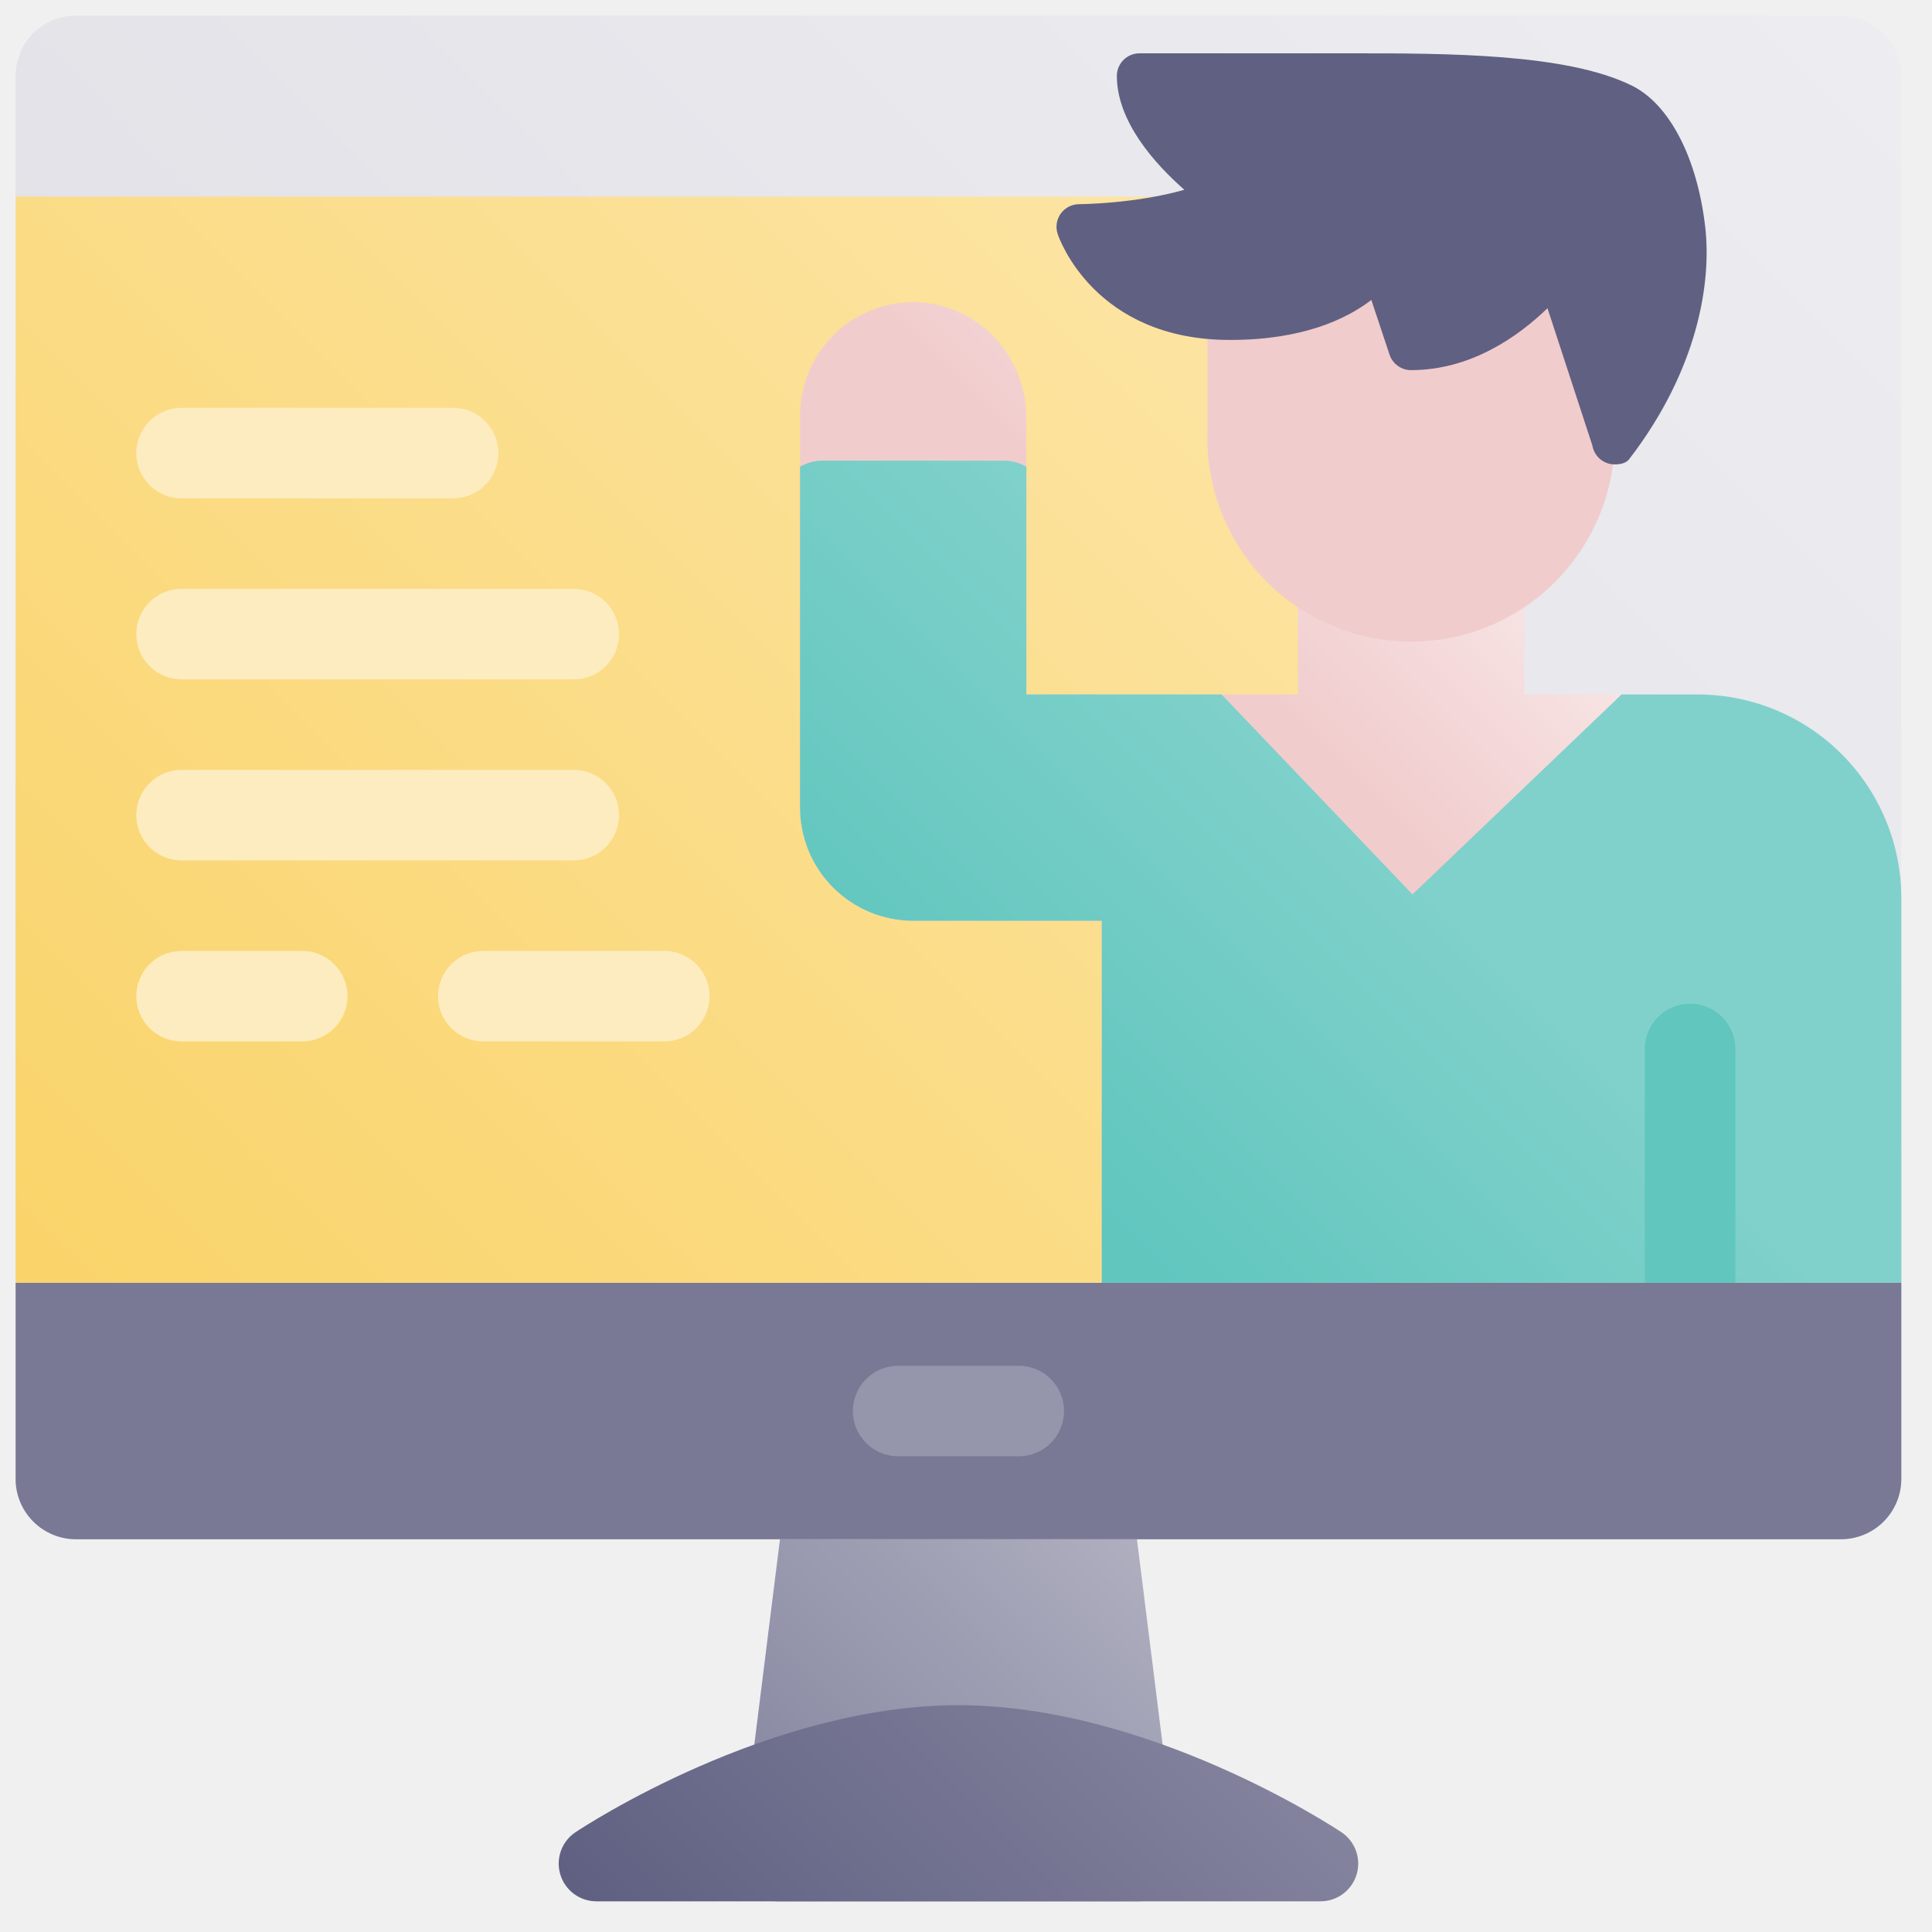
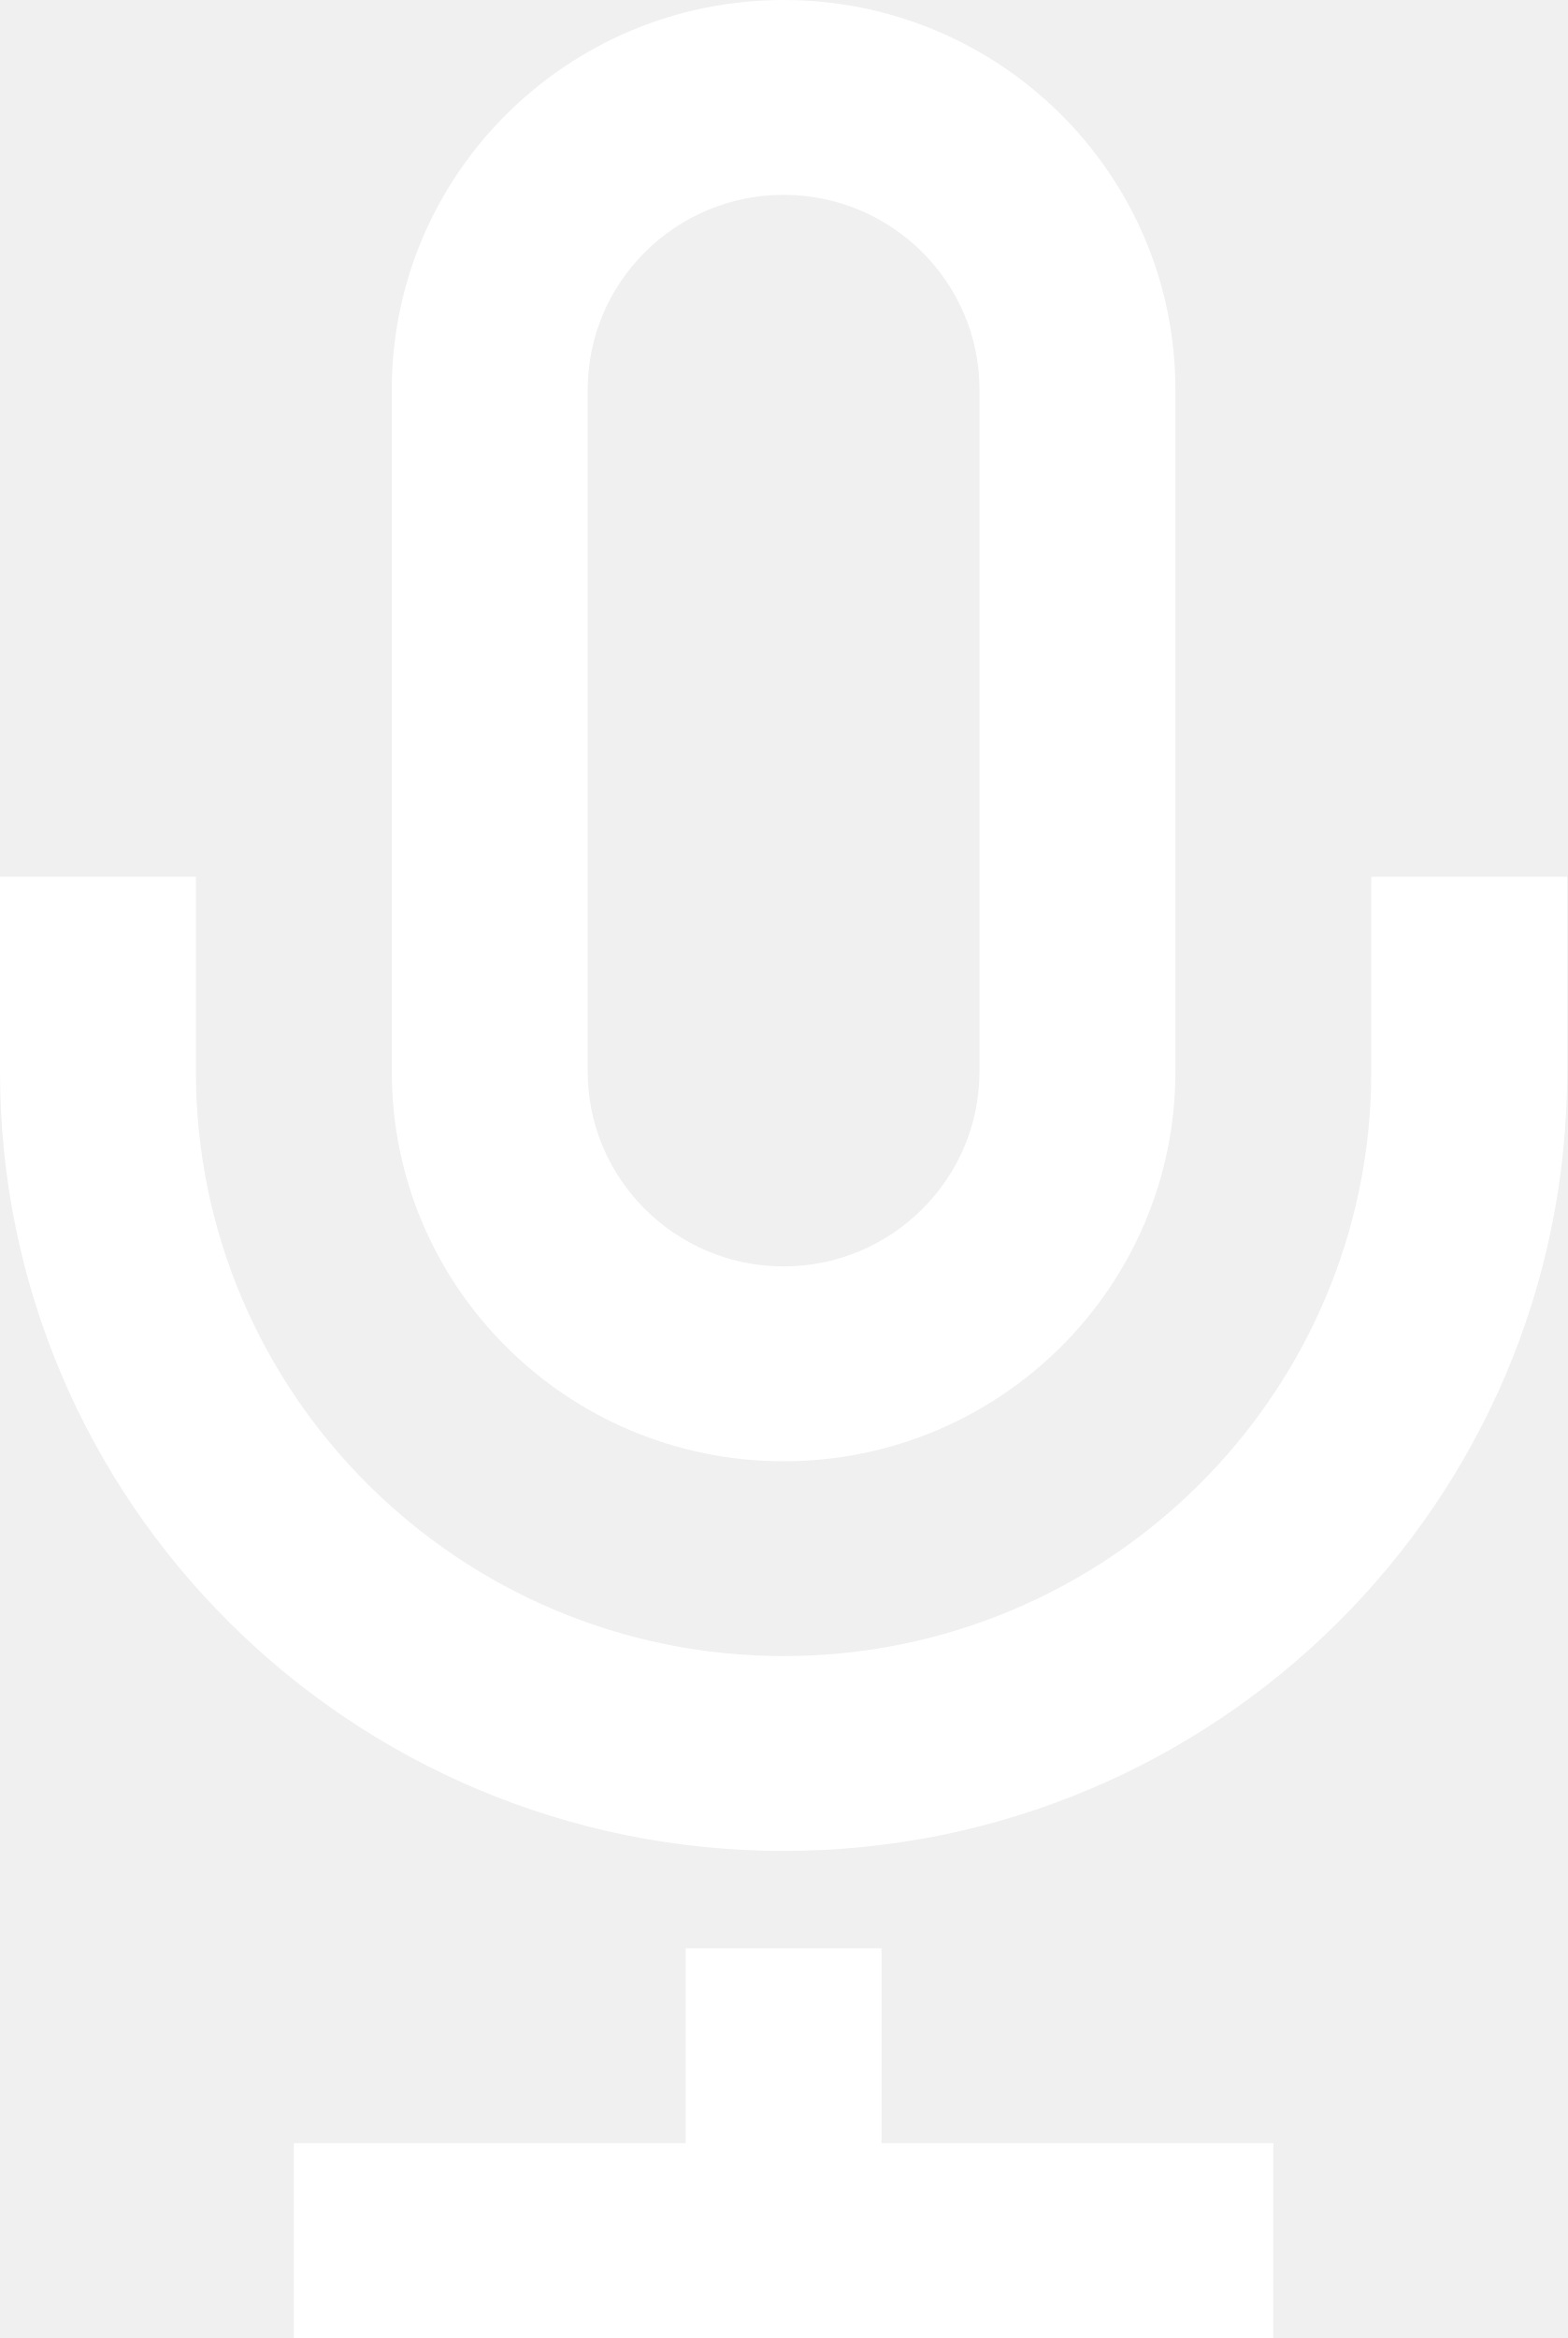
- <svg xmlns="http://www.w3.org/2000/svg" width="92" height="92" viewBox="0 0 92 92" fill="none">
-   <g clip-path="url(#clip0)">
-     <path d="M56.043 88.52L53.17 65.532C53.116 65.098 52.905 64.698 52.576 64.409C52.248 64.119 51.826 63.959 51.388 63.959H39.894C39.456 63.959 39.034 64.119 38.705 64.409C38.377 64.698 38.166 65.098 38.112 65.532L35.239 88.52C35.207 88.773 35.229 89.029 35.304 89.273C35.38 89.516 35.506 89.74 35.674 89.931C35.843 90.122 36.05 90.275 36.282 90.38C36.514 90.485 36.766 90.539 37.021 90.539H54.261C54.516 90.539 54.768 90.485 55 90.38C55.232 90.275 55.439 90.122 55.608 89.931C55.776 89.74 55.902 89.516 55.977 89.273C56.052 89.029 56.075 88.773 56.043 88.52Z" fill="url(#paint0_linear)" />
-     <path d="M63.878 87.249C63.508 87.001 54.701 81.2 45.641 81.2C36.581 81.2 27.775 87.001 27.404 87.249C27.083 87.462 26.84 87.774 26.71 88.136C26.58 88.499 26.57 88.894 26.682 89.263C26.793 89.632 27.021 89.955 27.33 90.185C27.64 90.415 28.015 90.539 28.4 90.539H62.882C63.267 90.539 63.642 90.415 63.952 90.185C64.261 89.955 64.489 89.632 64.6 89.263C64.712 88.894 64.702 88.499 64.572 88.136C64.442 87.774 64.199 87.462 63.878 87.249Z" fill="url(#paint1_linear)" />
-     <path d="M87.665 0.743H3.617C2.03 0.743 0.743 2.03 0.743 3.617V70.424C0.743 72.011 2.03 73.298 3.617 73.298H87.665C89.252 73.298 90.539 72.011 90.539 70.424V3.617C90.539 2.03 89.252 0.743 87.665 0.743Z" fill="url(#paint2_linear)" />
-     <path d="M90.539 61.086H0.743V70.424C0.743 71.186 1.046 71.917 1.585 72.456C2.124 72.995 2.855 73.298 3.617 73.298H87.665C88.427 73.298 89.158 72.995 89.697 72.456C90.236 71.917 90.539 71.186 90.539 70.424V61.086Z" fill="url(#paint3_linear)" />
-     <path d="M48.514 69.347H42.767C42.196 69.347 41.648 69.12 41.243 68.716C40.839 68.311 40.612 67.763 40.612 67.192C40.612 66.62 40.839 66.072 41.243 65.668C41.648 65.264 42.196 65.037 42.767 65.037H48.514C49.086 65.037 49.634 65.264 50.038 65.668C50.442 66.072 50.669 66.62 50.669 67.192C50.669 67.763 50.442 68.311 50.038 68.716C49.634 69.12 49.086 69.347 48.514 69.347Z" fill="#9595AC" />
-     <path d="M66.114 9.364H0.743V61.086H66.114C66.686 61.086 67.234 60.859 67.638 60.455C68.042 60.05 68.269 59.502 68.269 58.931V11.519C68.269 10.947 68.042 10.399 67.638 9.995C67.234 9.591 66.686 9.364 66.114 9.364Z" fill="url(#paint4_linear)" />
-     <path d="M8.645 23.731H21.576C22.147 23.731 22.695 23.504 23.099 23.1C23.504 22.695 23.731 22.147 23.731 21.576C23.731 21.004 23.504 20.456 23.099 20.052C22.695 19.648 22.147 19.421 21.576 19.421H8.645C8.074 19.421 7.525 19.648 7.121 20.052C6.717 20.456 6.49 21.004 6.49 21.576C6.49 22.147 6.717 22.695 7.121 23.1C7.525 23.504 8.074 23.731 8.645 23.731Z" fill="#FDECBF" />
-     <path d="M8.645 32.351H27.323C27.894 32.351 28.442 32.124 28.846 31.72C29.251 31.316 29.478 30.768 29.478 30.196C29.478 29.625 29.251 29.076 28.846 28.672C28.442 28.268 27.894 28.041 27.323 28.041H8.645C8.074 28.041 7.525 28.268 7.121 28.672C6.717 29.076 6.49 29.625 6.49 30.196C6.49 30.768 6.717 31.316 7.121 31.72C7.525 32.124 8.074 32.351 8.645 32.351Z" fill="#FDECBF" />
-     <path d="M8.645 40.972H27.323C27.894 40.972 28.442 40.745 28.846 40.34C29.251 39.936 29.478 39.388 29.478 38.816C29.478 38.245 29.251 37.697 28.846 37.293C28.442 36.888 27.894 36.661 27.323 36.661H8.645C8.074 36.661 7.525 36.888 7.121 37.293C6.717 37.697 6.49 38.245 6.49 38.816C6.49 39.388 6.717 39.936 7.121 40.34C7.525 40.745 8.074 40.972 8.645 40.972Z" fill="#FDECBF" />
-     <path d="M14.392 45.282H8.645C8.074 45.282 7.525 45.509 7.121 45.913C6.717 46.317 6.49 46.865 6.49 47.437C6.49 48.008 6.717 48.557 7.121 48.961C7.525 49.365 8.074 49.592 8.645 49.592H14.392C14.964 49.592 15.512 49.365 15.916 48.961C16.32 48.557 16.547 48.008 16.547 47.437C16.547 46.865 16.32 46.317 15.916 45.913C15.512 45.509 14.964 45.282 14.392 45.282Z" fill="#FDECBF" />
-     <path d="M31.633 45.282H23.012C22.441 45.282 21.892 45.509 21.488 45.913C21.084 46.317 20.857 46.865 20.857 47.437C20.857 48.008 21.084 48.557 21.488 48.961C21.892 49.365 22.441 49.592 23.012 49.592H31.633C32.204 49.592 32.752 49.365 33.157 48.961C33.561 48.557 33.788 48.008 33.788 47.437C33.788 46.865 33.561 46.317 33.157 45.913C32.752 45.509 32.204 45.282 31.633 45.282Z" fill="#FDECBF" />
-     <path d="M80.841 33.07H72.58V24.808C72.58 24.523 72.466 24.248 72.264 24.047C72.062 23.844 71.788 23.731 71.502 23.731H62.882C62.596 23.731 62.322 23.844 62.12 24.047C61.918 24.248 61.804 24.523 61.804 24.808V33.07H48.874V19.894C48.874 16.963 46.579 14.482 43.649 14.395C42.928 14.374 42.211 14.497 41.538 14.758C40.866 15.02 40.254 15.413 39.736 15.915C39.218 16.417 38.807 17.017 38.526 17.681C38.244 18.345 38.099 19.059 38.098 19.78V38.457C38.098 39.886 38.666 41.257 39.676 42.267C40.687 43.277 42.057 43.845 43.486 43.845H52.465V60.906C52.465 60.954 52.484 60.999 52.518 61.033C52.552 61.067 52.597 61.086 52.645 61.086H90.539V42.767C90.539 40.196 89.517 37.729 87.698 35.91C85.88 34.091 83.413 33.07 80.841 33.07Z" fill="url(#paint5_linear)" />
-     <path d="M80.841 33.069H77.217L67.261 42.592L58.171 33.069H48.874V22.226C48.546 22.035 48.175 21.935 47.796 21.935H39.176C38.797 21.935 38.425 22.035 38.098 22.226V38.457C38.098 39.886 38.666 41.257 39.676 42.267C40.687 43.277 42.057 43.845 43.486 43.845H52.465V61.086H90.539V42.767C90.539 40.195 89.517 37.729 87.698 35.91C85.88 34.091 83.413 33.069 80.841 33.069Z" fill="url(#paint6_linear)" />
-     <path d="M82.637 61.086V49.951C82.637 49.38 82.41 48.831 82.005 48.427C81.601 48.023 81.053 47.796 80.481 47.796C79.91 47.796 79.362 48.023 78.958 48.427C78.553 48.831 78.326 49.38 78.326 49.951V61.086H82.637Z" fill="#60C6BE" />
-     <path d="M75.812 11.159H58.571C58.286 11.159 58.012 11.273 57.809 11.475C57.607 11.677 57.494 11.951 57.494 12.237V20.857C57.494 23.429 58.516 25.896 60.334 27.715C62.153 29.534 64.62 30.555 67.192 30.555C69.764 30.555 72.231 29.534 74.049 27.715C75.868 25.896 76.89 23.429 76.89 20.857V12.237C76.89 11.951 76.776 11.677 76.574 11.475C76.372 11.273 76.098 11.159 75.812 11.159Z" fill="url(#paint7_linear)" />
-     <path d="M81.2 10.8C80.814 7.471 79.477 4.964 77.731 4.089C74.63 2.539 68.912 2.539 64.318 2.539H54.261C53.975 2.539 53.701 2.653 53.499 2.855C53.297 3.057 53.184 3.331 53.184 3.617C53.184 5.792 54.993 7.803 56.398 9.037C54.024 9.71 51.42 9.723 51.388 9.723C51.217 9.723 51.049 9.763 50.897 9.841C50.745 9.919 50.613 10.032 50.513 10.17C50.413 10.309 50.348 10.469 50.322 10.638C50.297 10.807 50.311 10.979 50.365 11.142C50.434 11.347 52.122 16.188 58.571 16.188C62.018 16.188 64.104 15.204 65.302 14.284L66.169 16.888C66.241 17.103 66.378 17.289 66.562 17.422C66.745 17.554 66.966 17.625 67.192 17.625C70.04 17.625 72.293 16.028 73.69 14.677L75.827 21.214C75.869 21.465 75.999 21.694 76.193 21.859C76.388 22.024 76.635 22.114 76.89 22.114C77.138 22.114 77.424 22.068 77.58 21.865C80.841 17.625 81.51 13.472 81.2 10.8Z" fill="url(#paint8_linear)" />
-   </g>
-   <defs>
-     <linearGradient id="paint0_linear" x1="35.032" y1="89.294" x2="56.249" y2="68.077" gradientUnits="userSpaceOnUse">
-       <stop offset="0.015" stop-color="#83839E" />
-       <stop offset="1" stop-color="#B8B8C7" />
-     </linearGradient>
-     <linearGradient id="paint1_linear" x1="35.751" y1="98.633" x2="55.531" y2="78.853" gradientUnits="userSpaceOnUse">
-       <stop offset="0.011" stop-color="#606082" />
-       <stop offset="1" stop-color="#83839E" />
-     </linearGradient>
-     <linearGradient id="paint2_linear" x1="5.895" y1="76.767" x2="85.387" y2="-2.725" gradientUnits="userSpaceOnUse">
-       <stop offset="0.011" stop-color="#DCDCE3" />
-       <stop offset="1" stop-color="#EDEDF1" />
-     </linearGradient>
-     <linearGradient id="paint3_linear" x1="10268.2" y1="6276.74" x2="11179.2" y2="-421.446" gradientUnits="userSpaceOnUse">
-       <stop offset="0.011" stop-color="#606082" />
-       <stop offset="1" stop-color="#83839E" />
-     </linearGradient>
-     <linearGradient id="paint4_linear" x1="4.379" y1="64.721" x2="63.372" y2="5.728" gradientUnits="userSpaceOnUse">
-       <stop offset="0.011" stop-color="#FAD46A" />
-       <stop offset="1" stop-color="#FCE6AA" />
-     </linearGradient>
-     <linearGradient id="paint5_linear" x1="65.405" y1="38.232" x2="77.915" y2="25.723" gradientUnits="userSpaceOnUse">
-       <stop offset="0.004" stop-color="#F1CCCD" />
-       <stop offset="1" stop-color="#FAEEEE" />
-     </linearGradient>
-     <linearGradient id="paint6_linear" x1="49.708" y1="56.267" x2="66.253" y2="39.721" gradientUnits="userSpaceOnUse">
-       <stop offset="0.011" stop-color="#60C6BE" />
-       <stop offset="1" stop-color="#80D1CB" />
-     </linearGradient>
-     <linearGradient id="paint7_linear" x1="6434.77" y1="2864.83" x2="8188.31" y2="1111.27" gradientUnits="userSpaceOnUse">
-       <stop offset="0.004" stop-color="#F1CCCD" />
-       <stop offset="1" stop-color="#FAEEEE" />
-     </linearGradient>
-     <linearGradient id="paint8_linear" x1="10064.5" y1="2156.31" x2="11816.8" y2="-614.961" gradientUnits="userSpaceOnUse">
-       <stop offset="0.011" stop-color="#606082" />
-       <stop offset="1" stop-color="#83839E" />
-     </linearGradient>
-     <clipPath id="clip0">
-       <rect width="91.951" height="91.951" fill="white" transform="translate(0.0249023 0.0249023)" />
-     </clipPath>
-   </defs>
+ <svg xmlns="http://www.w3.org/2000/svg" width="295" height="440" viewBox="0 0 295 440" fill="none">
+   <path d="M147.5 36.667C167.837 36.667 184.375 53.112 184.375 73.333V201.667C184.375 221.888 167.837 238.333 147.5 238.333C127.163 238.333 110.625 221.888 110.625 201.667V73.333C110.625 53.112 127.163 36.667 147.5 36.667ZM147.5 0C106.772 0 73.75 32.835 73.75 73.333V201.667C73.75 242.165 106.772 275 147.5 275C188.228 275 221.25 242.165 221.25 201.667V73.333C221.25 32.835 188.228 0 147.5 0ZM295 165V201.667C295 282.663 228.957 348.333 147.5 348.333C66.043 348.333 0 282.663 0 201.667V165H36.875V201.667C36.875 262.332 86.49 311.667 147.5 311.667C208.51 311.667 258.125 262.332 258.125 201.667V165H295ZM165.938 403.333V366.667H129.062V403.333H55.312V440H239.688V403.333H165.938Z" fill="white" />
</svg>
